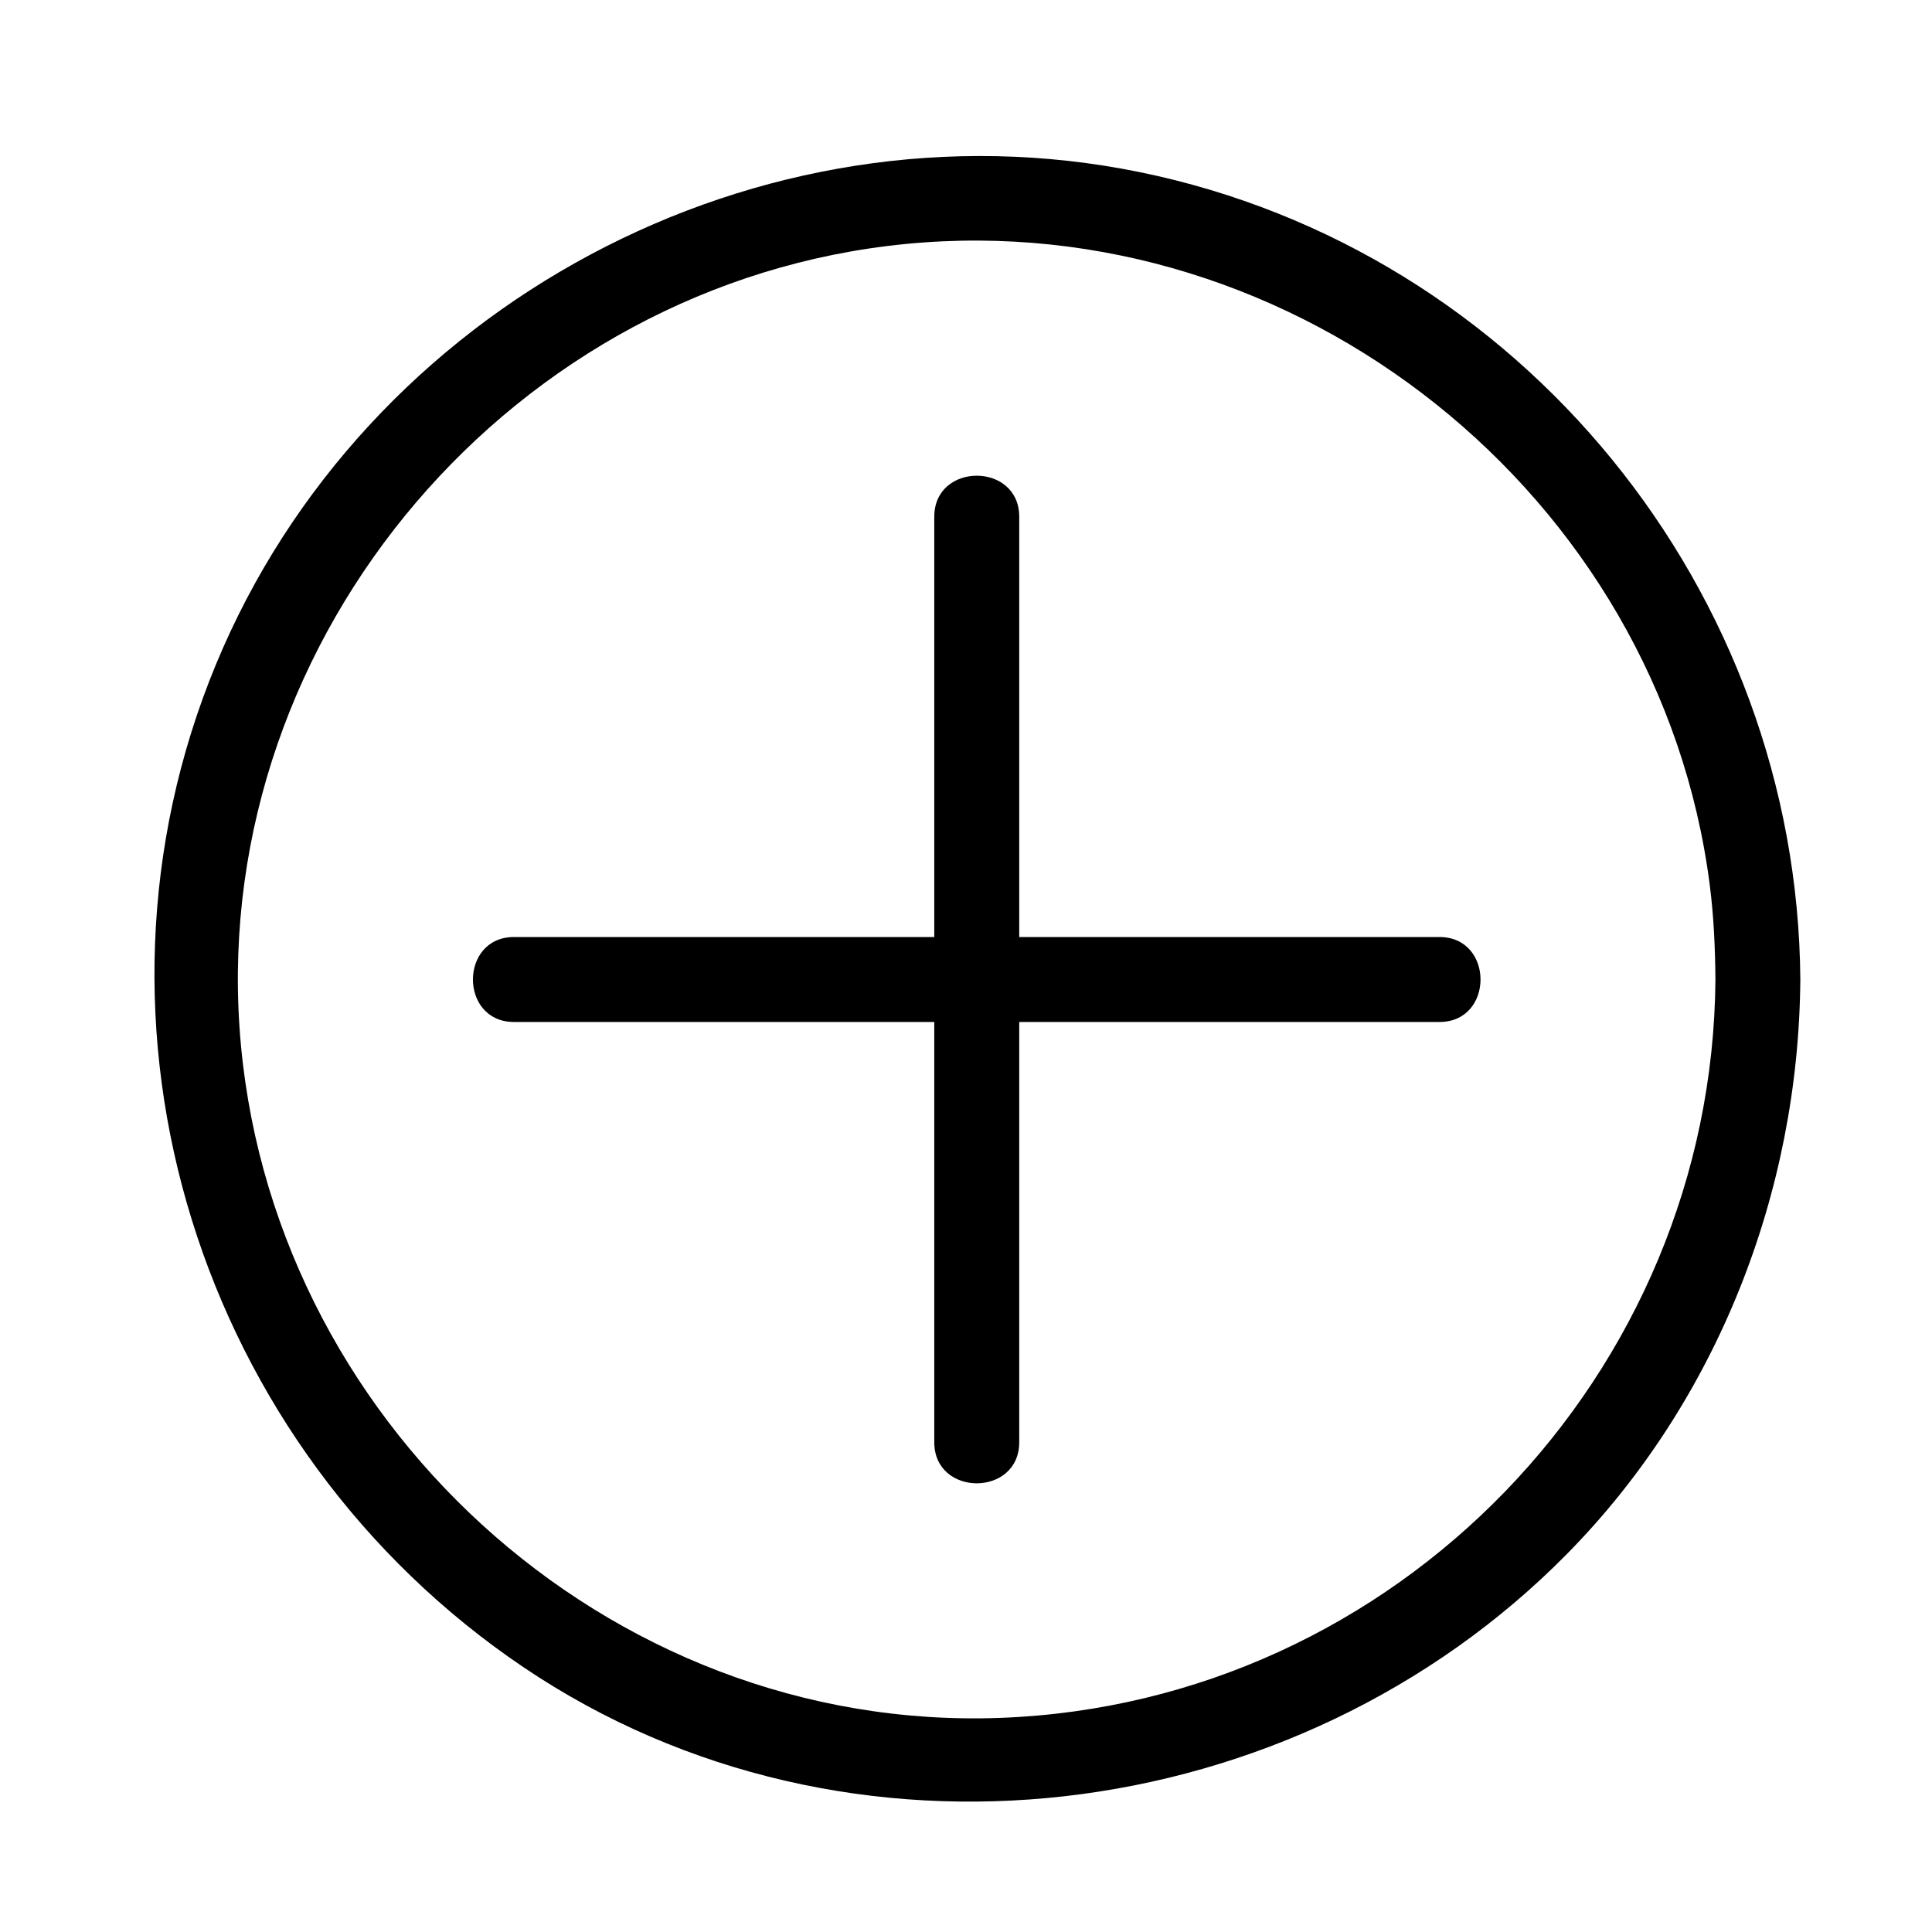
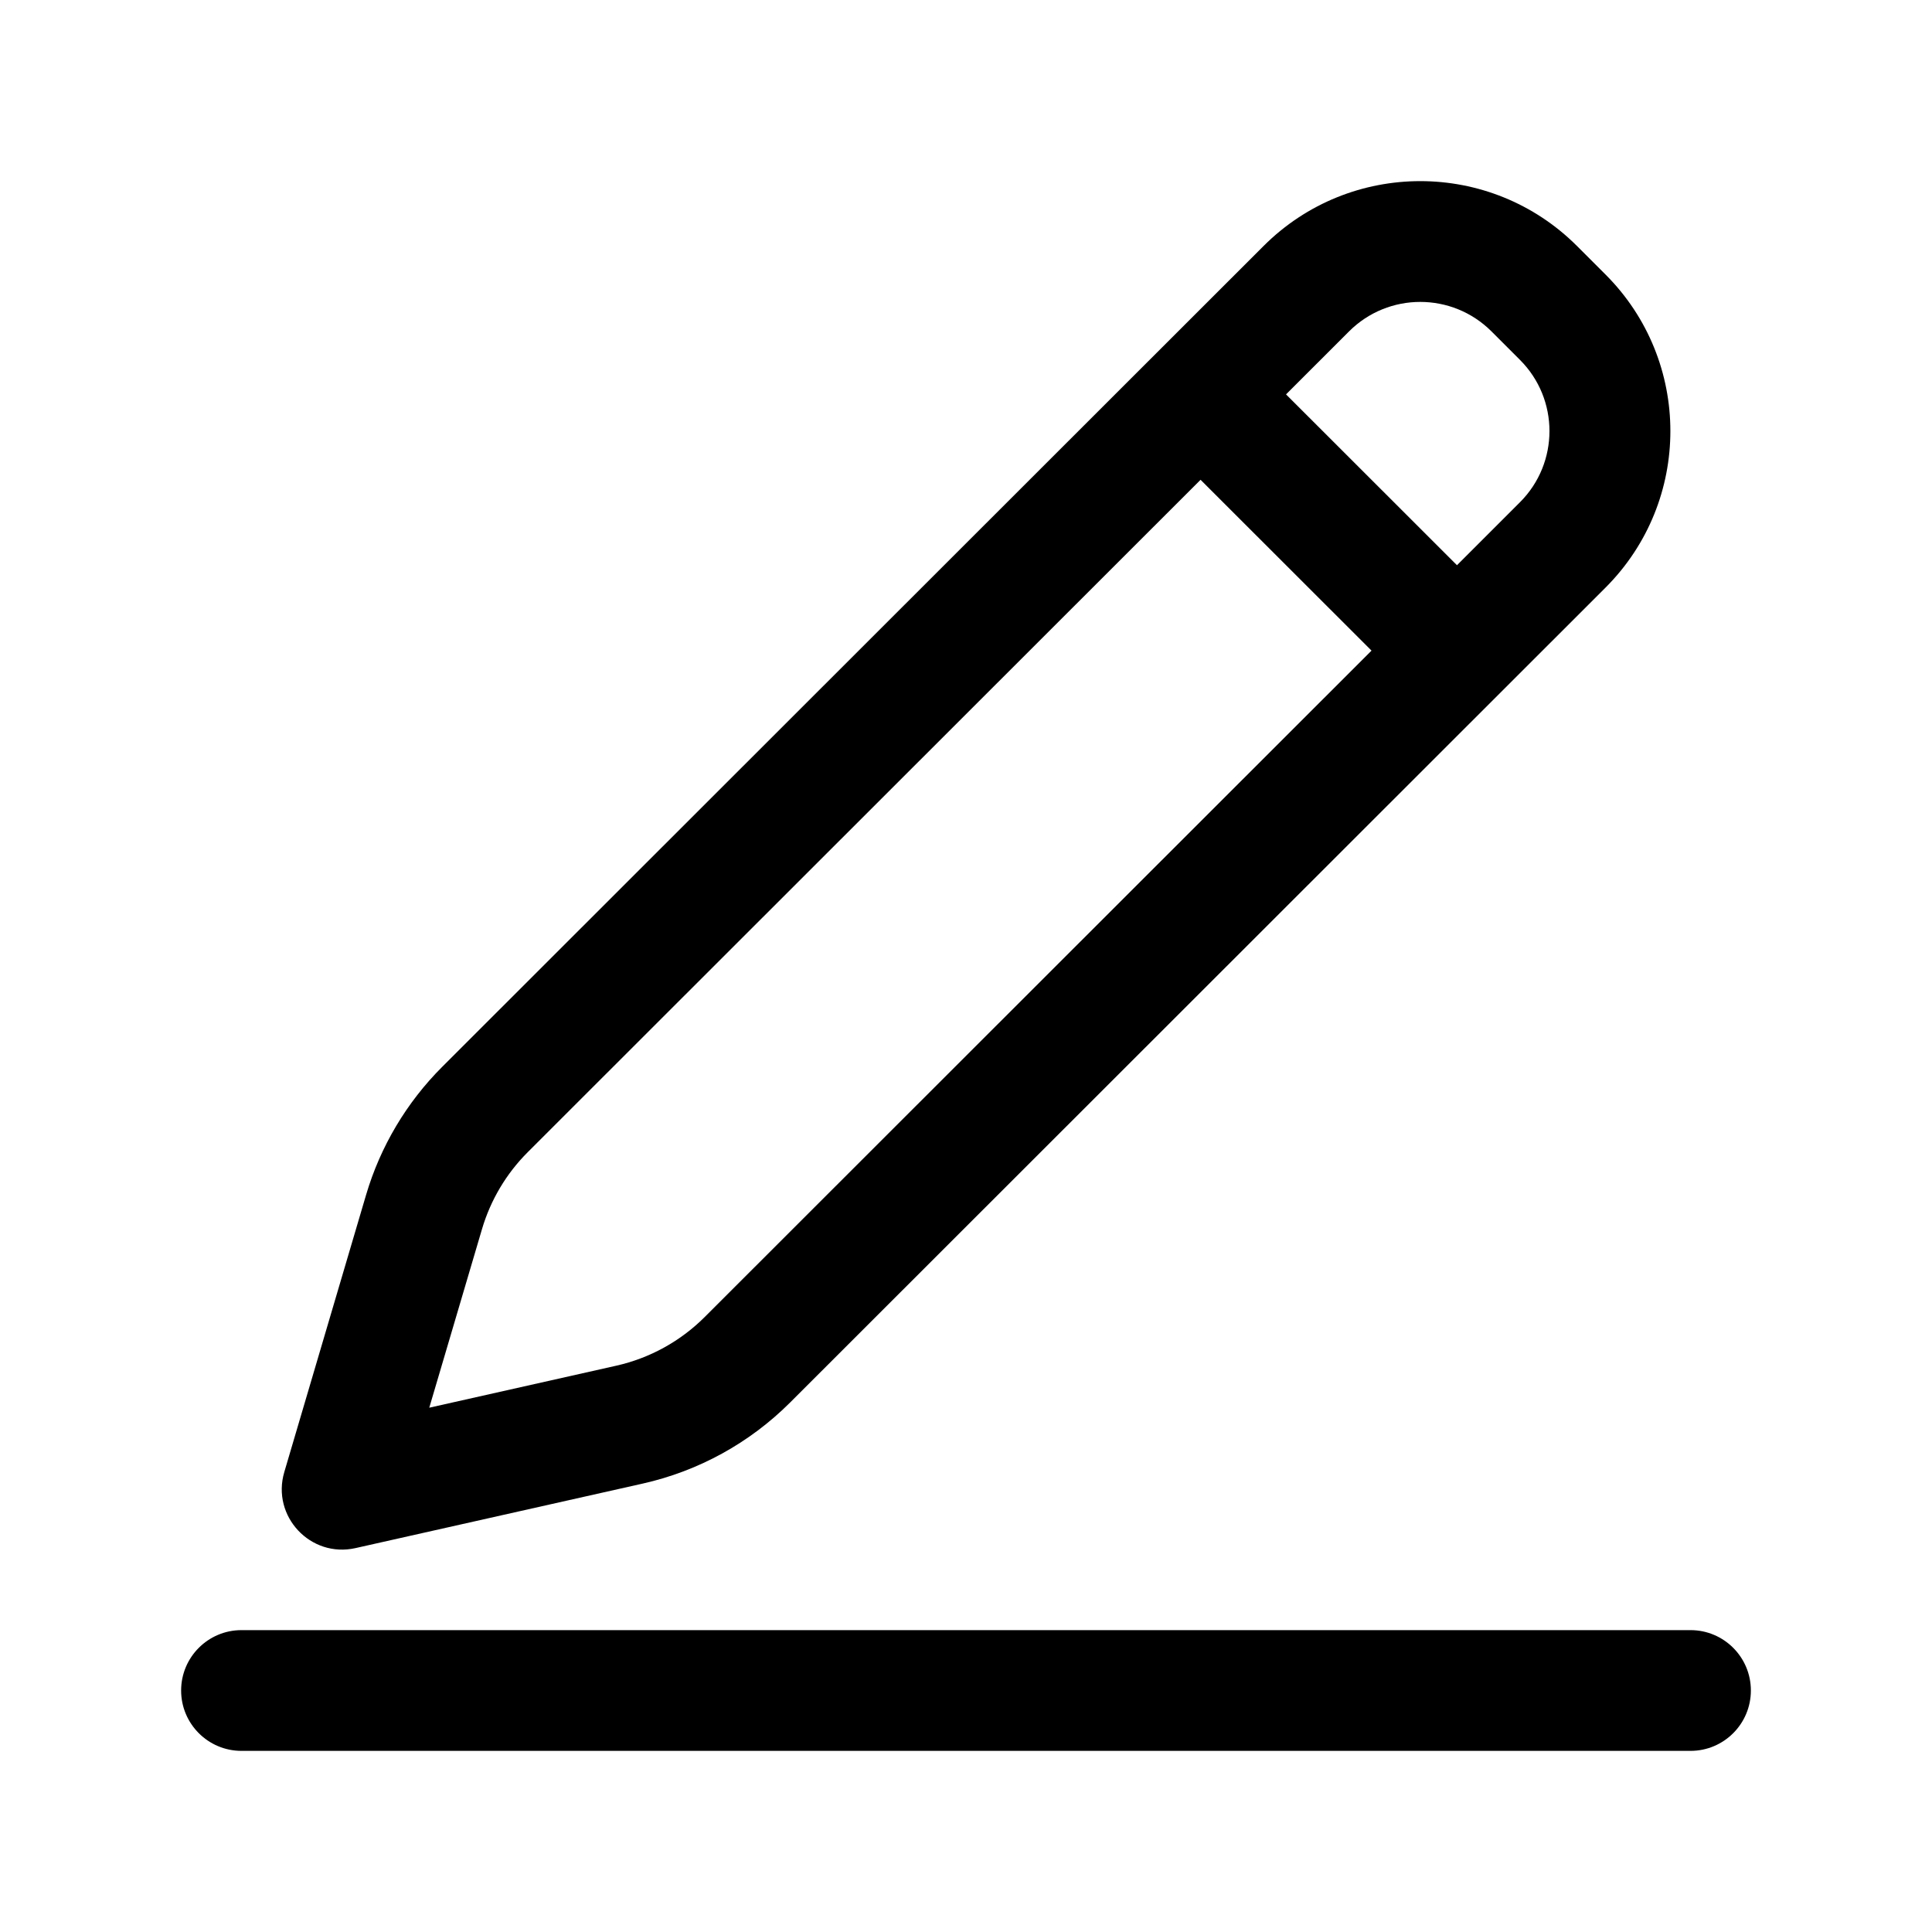
- <svg xmlns="http://www.w3.org/2000/svg" t="1591179504756" class="icon" viewBox="0 0 1024 1024" version="1.1" p-id="2021" width="200" height="200">
+ <svg xmlns="http://www.w3.org/2000/svg" t="1591193256646" class="icon" viewBox="0 0 1024 1024" version="1.1" p-id="835" width="200" height="200">
  <defs>
    <style type="text/css" />
  </defs>
-   <path d="M909.215 519.191c-1.579 209.462-169.168 383.45-378.846 391.315-208.994 7.843-389.416-158.746-403.434-366.102C112.85 336.077 272.843 149.57 480 129.315c207.468-20.282 399.748 133.088 426.213 339.795 2.124 16.596 2.866 33.336 3.002 50.081 0.211 29.003 45.221 29.02 45 0-1.548-205.808-147.847-386.568-350.087-427.95C402.092 49.904 193.261 161.986 114.519 352.012 34.721 544.602 105.794 767.69 277.307 883.565c172.076 116.253 409.05 86.283 553.189-59.908 79.573-80.716 122.868-191.673 123.714-304.466 0.211-29.061-44.788-29.043-44.995 0z" p-id="2022" />
-   <path d="M272.429 541.673h490.522c29.016 0 29.016-45.032 0-45.032H272.429c-29.02 0-29.02 45.032 0 45.032z" p-id="2023" />
-   <path d="M540.215 764.423V273.896c0-29.02-45.027-29.02-45.027 0v490.527c-0.004 29.016 45.027 29.016 45.027 0z" p-id="2024" />
+   <path d="M896 864a32 32 0 0 1 0 64H128a32 32 0 0 1 0-64z m-60.16-733.621l15.093 15.093c45.867 45.835 45.867 120.16 0 166.005L418.795 743.339a160.192 160.192 0 0 1-78.123 42.987l-152.245 34.197c-23.84 5.365-44.661-16.853-37.749-40.288l43.339-146.88a160.043 160.043 0 0 1 40.373-67.925l435.328-435.051c45.867-45.835 120.245-45.835 166.112 0zM636.32 254.304L279.68 610.709a96.021 96.021 0 0 0-24.213 40.747l-27.947 94.656 99.093-22.261a96.117 96.117 0 0 0 46.869-25.781L726.933 344.843l-90.603-90.539z m78.699-78.656l-33.397 33.387 90.603 90.539 33.387-33.376a53.333 53.333 0 0 0 0-75.456l-15.093-15.093a53.408 53.408 0 0 0-75.499 0z" p-id="836" />
</svg>
